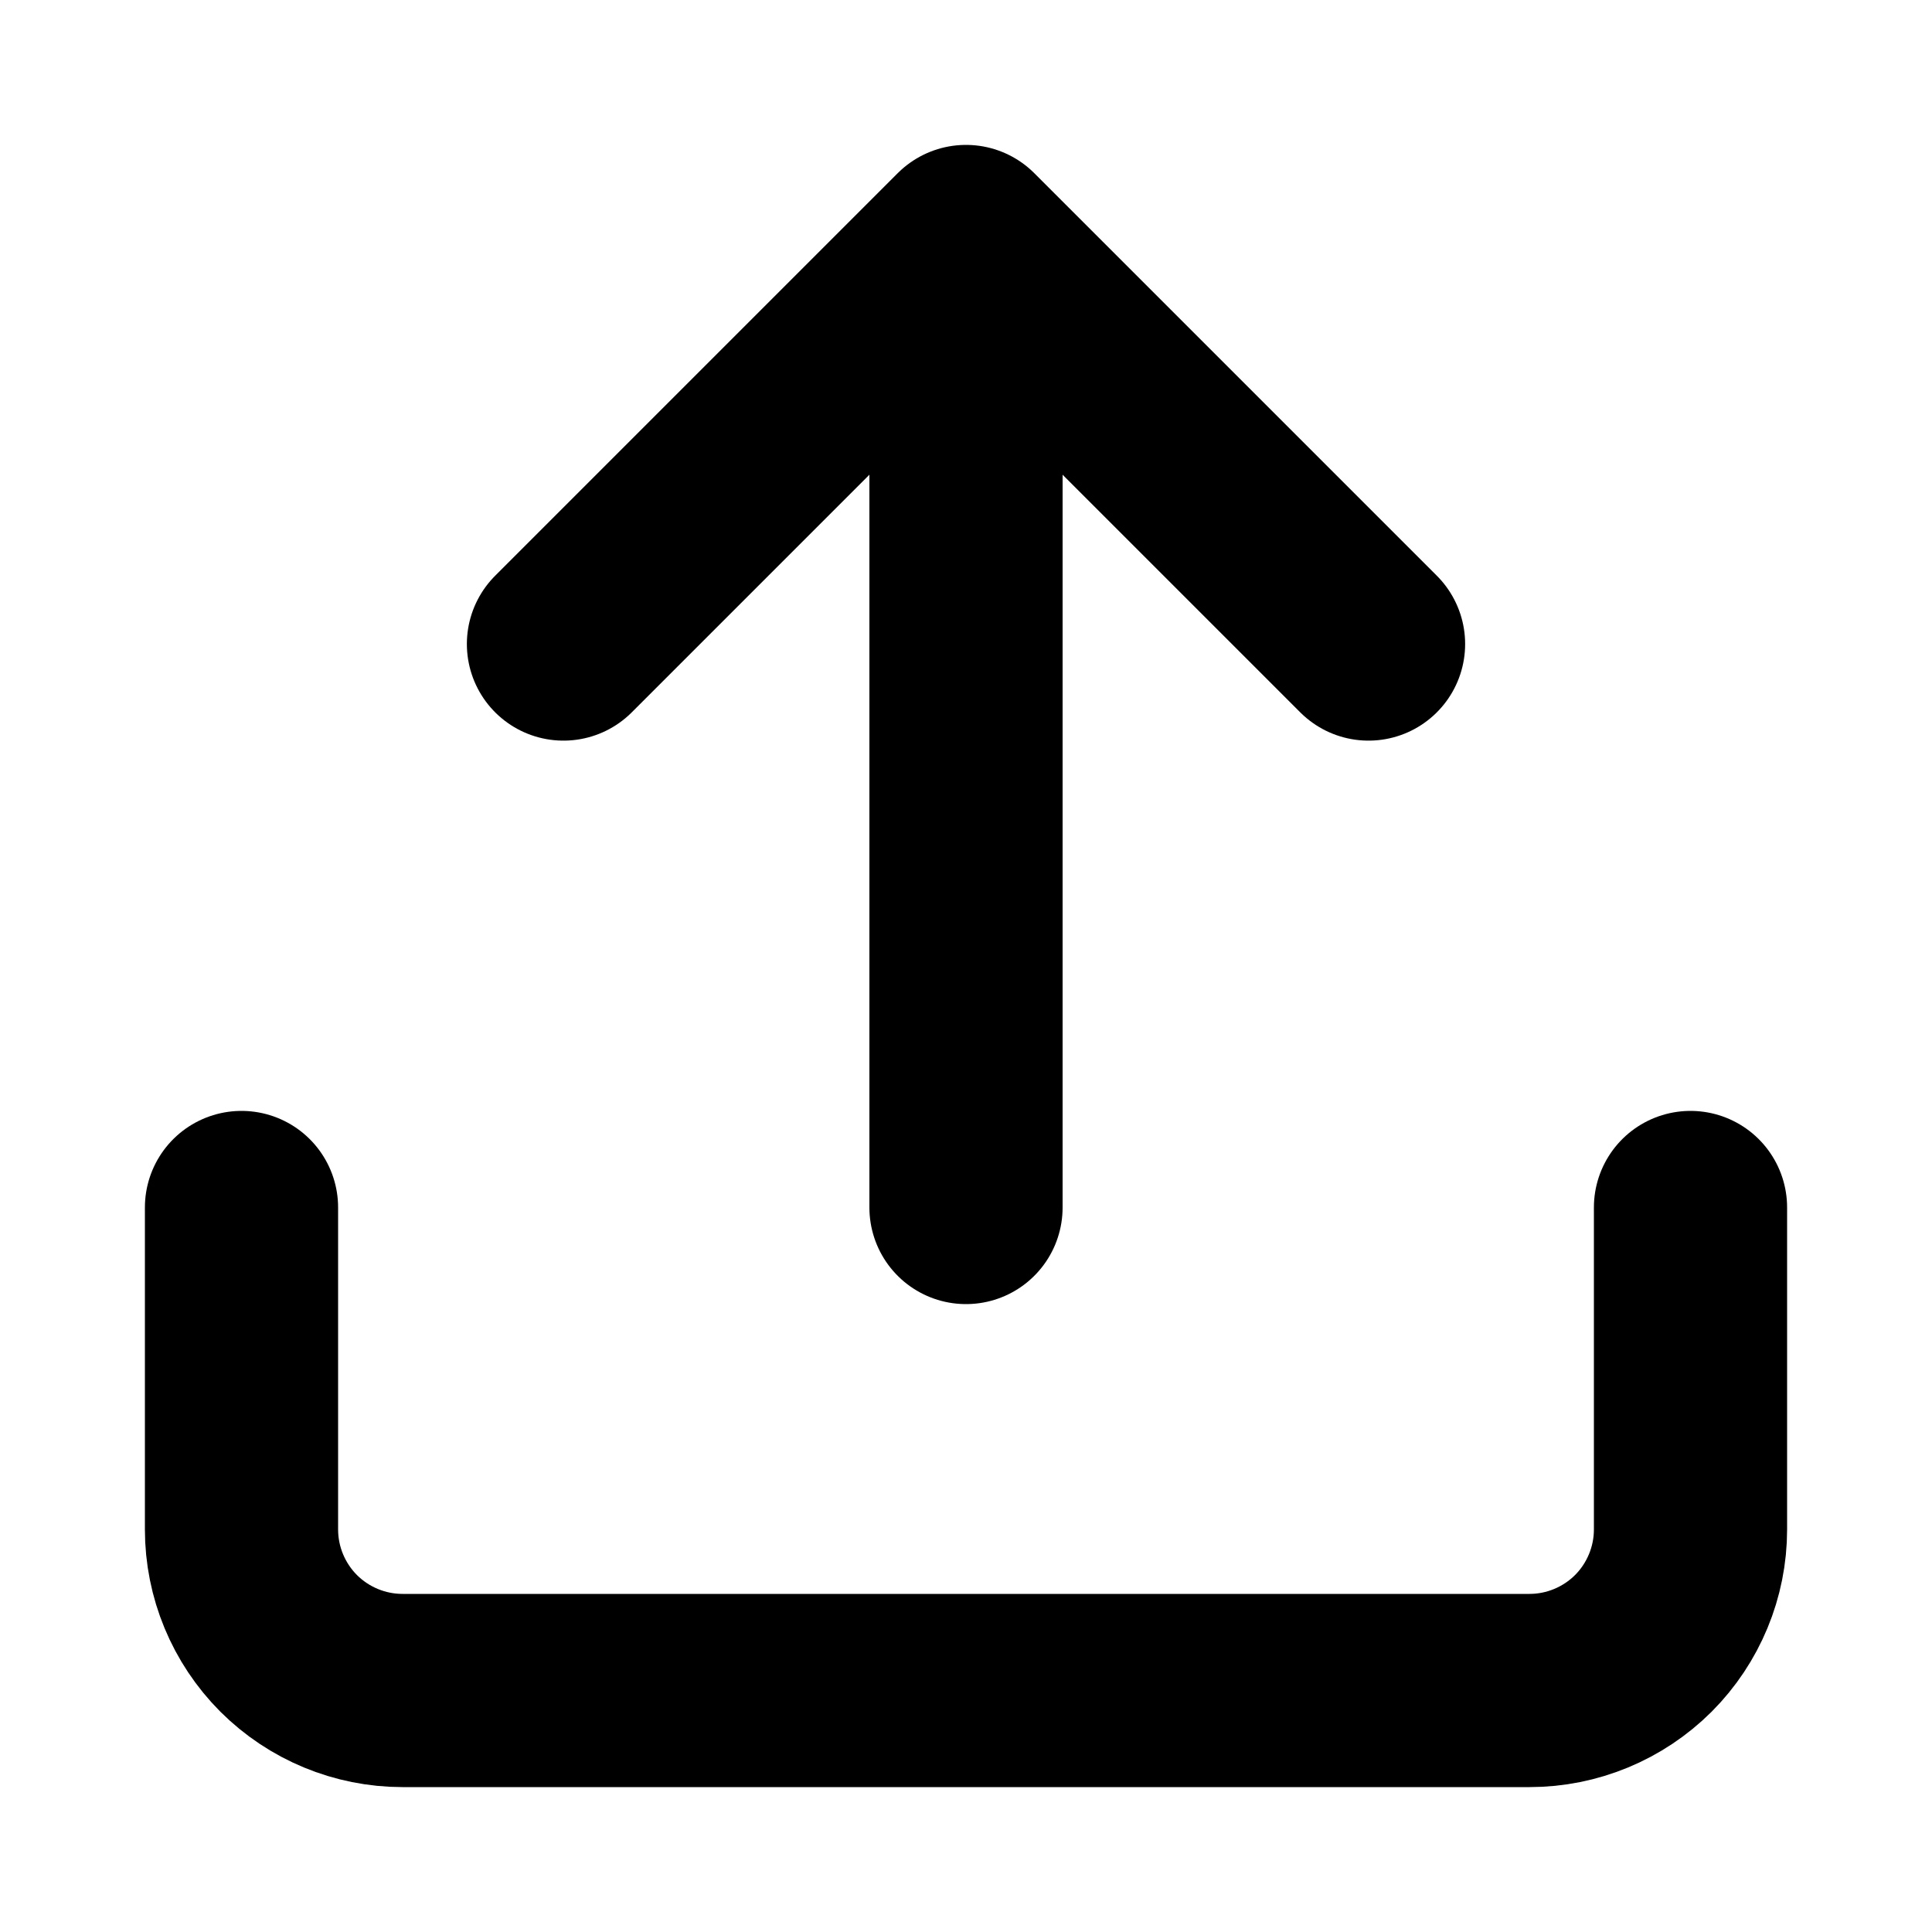
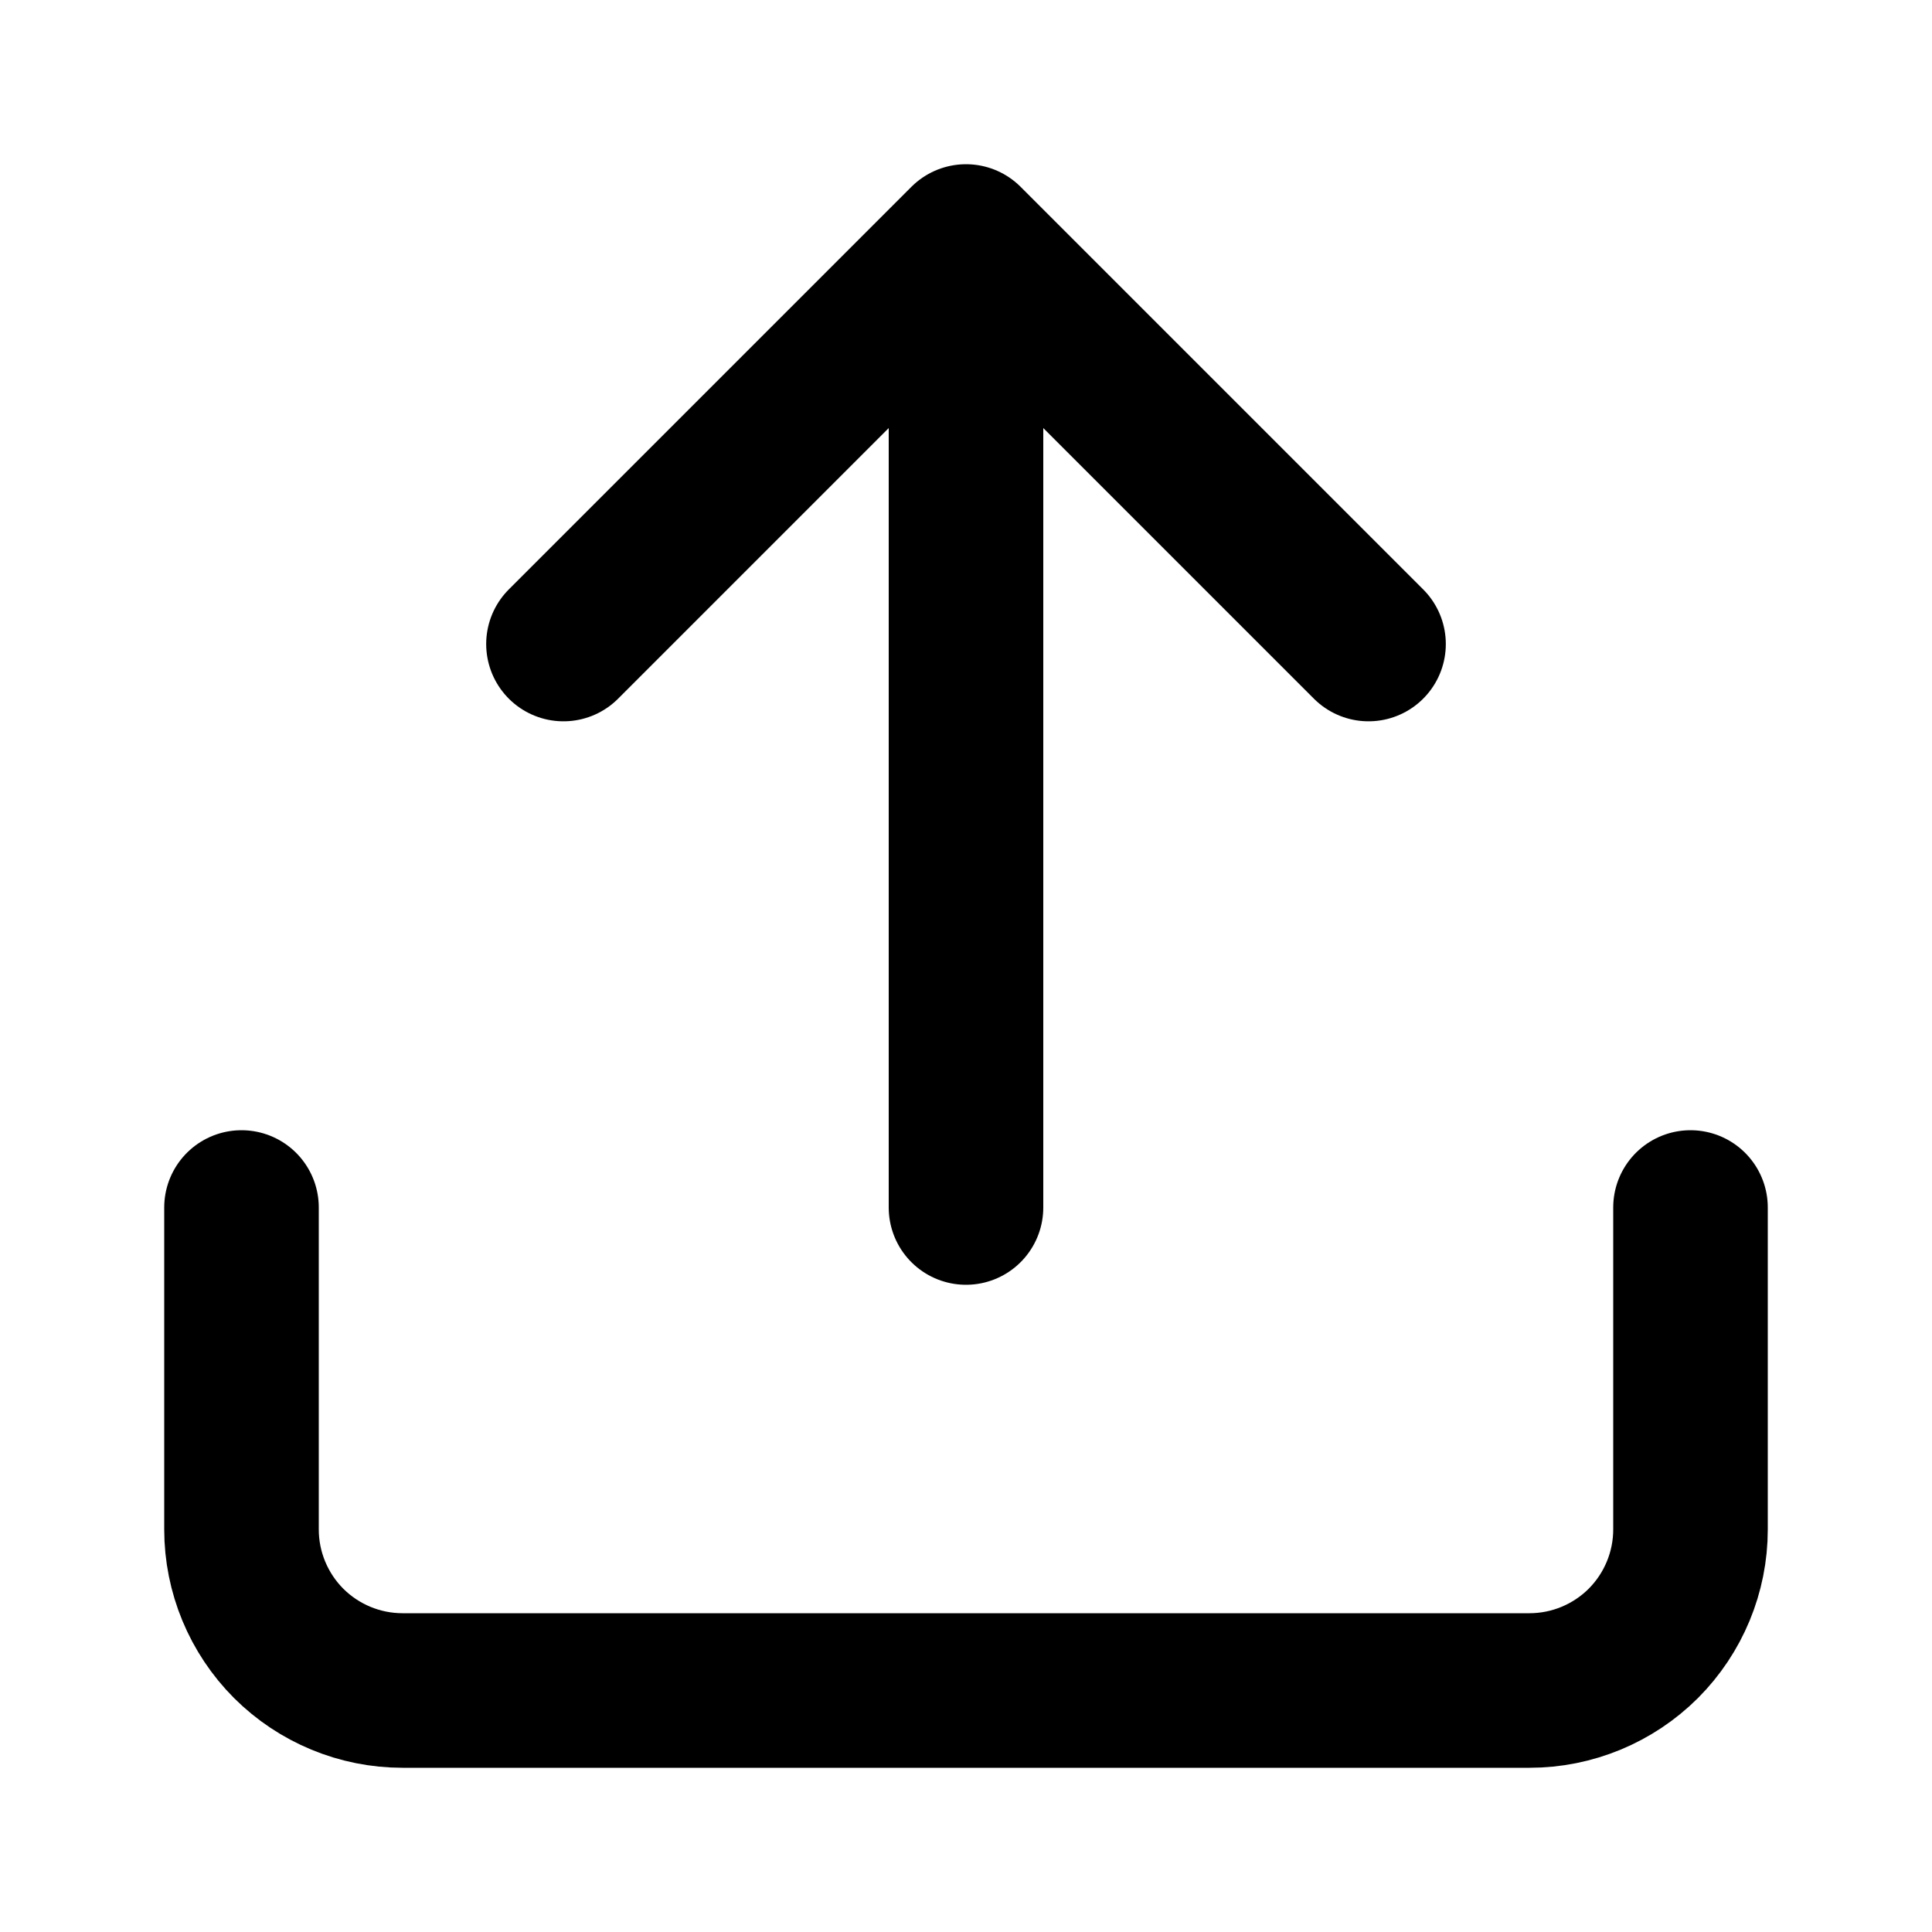
<svg xmlns="http://www.w3.org/2000/svg" width="20" height="20" viewBox="0 0 20 20" fill="none">
-   <path d="M10 2.5V12.5M5.833 6.667L10 2.5L14.167 6.667M17.5 12.5V15.833C17.5 16.275 17.324 16.699 17.012 17.012C16.699 17.324 16.275 17.5 15.833 17.5H4.167C3.725 17.5 3.301 17.324 2.988 17.012C2.676 16.699 2.5 16.275 2.5 15.833V12.5" stroke="currentColor" stroke-width="2" stroke-linecap="round" stroke-linejoin="round" />
+   <path d="M10 2.5V12.5M5.833 6.667L10 2.5L14.167 6.667M17.5 12.5V15.833C17.5 16.275 17.324 16.699 17.012 17.012C16.699 17.324 16.275 17.5 15.833 17.5H4.167C3.725 17.5 3.301 17.324 2.988 17.012C2.676 16.699 2.5 16.275 2.5 15.833V12.5" stroke="currentColor" stroke-width="1.6" stroke-linecap="round" stroke-linejoin="round" />
</svg>
